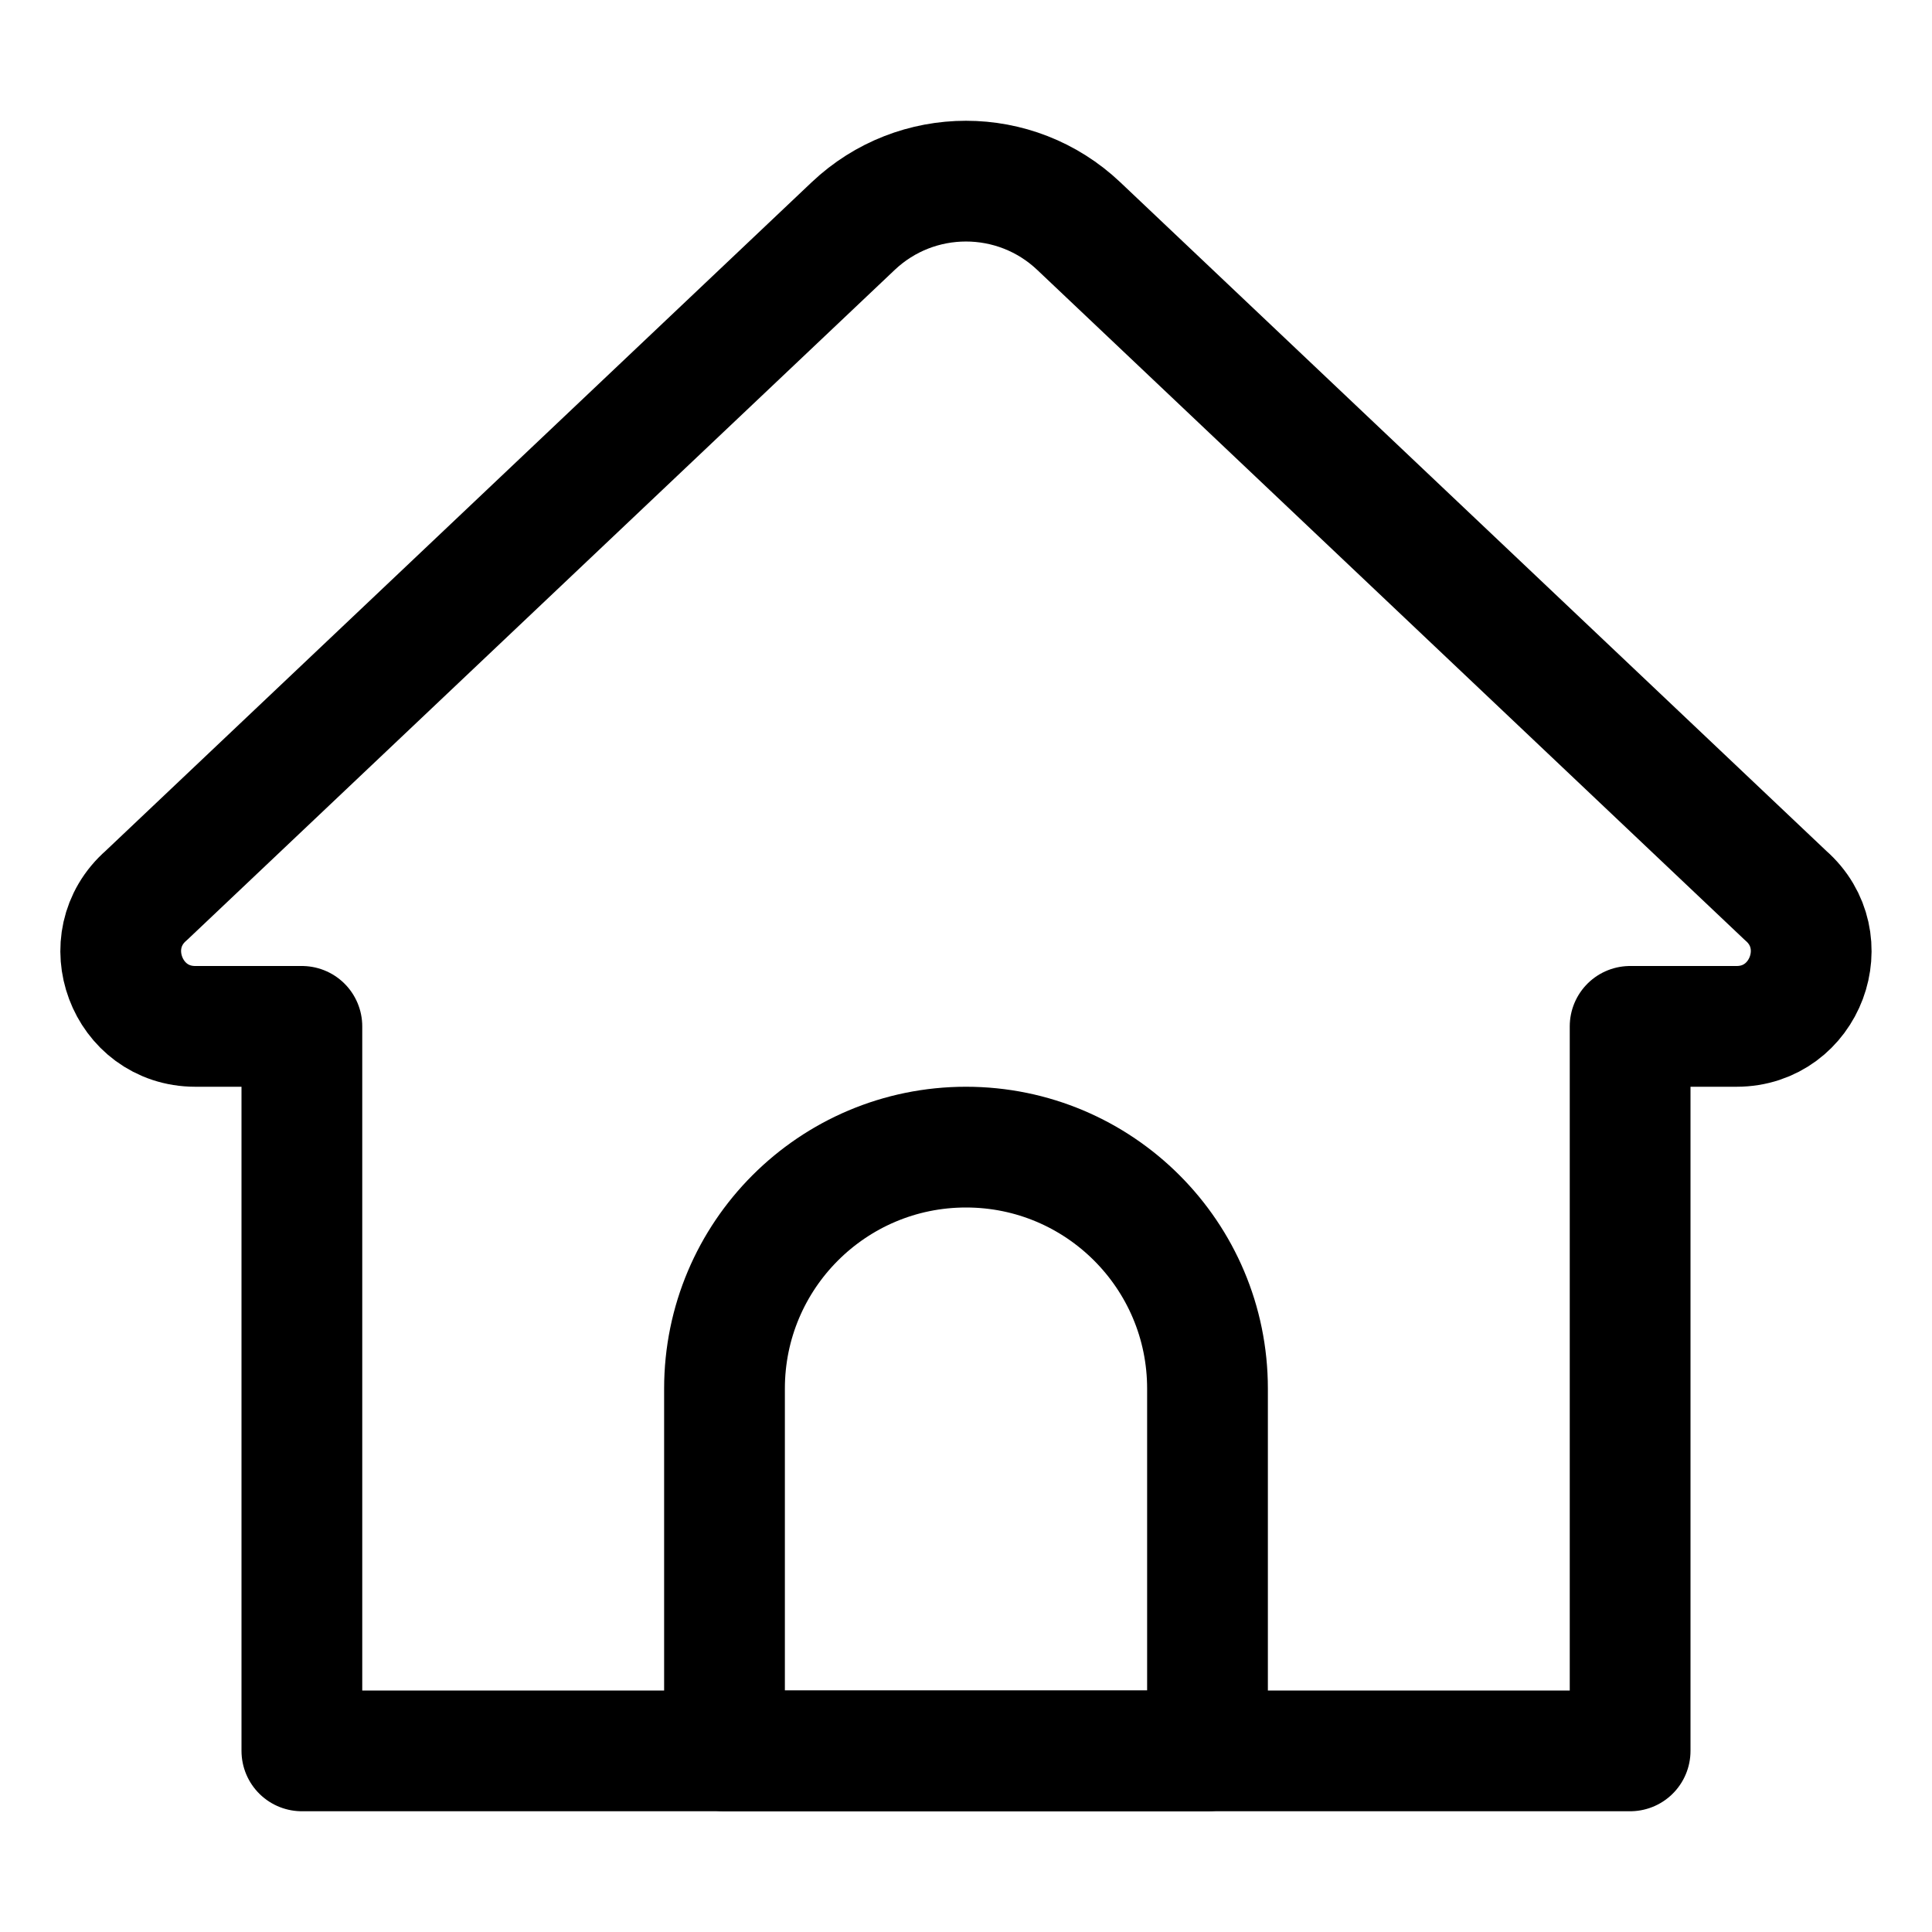
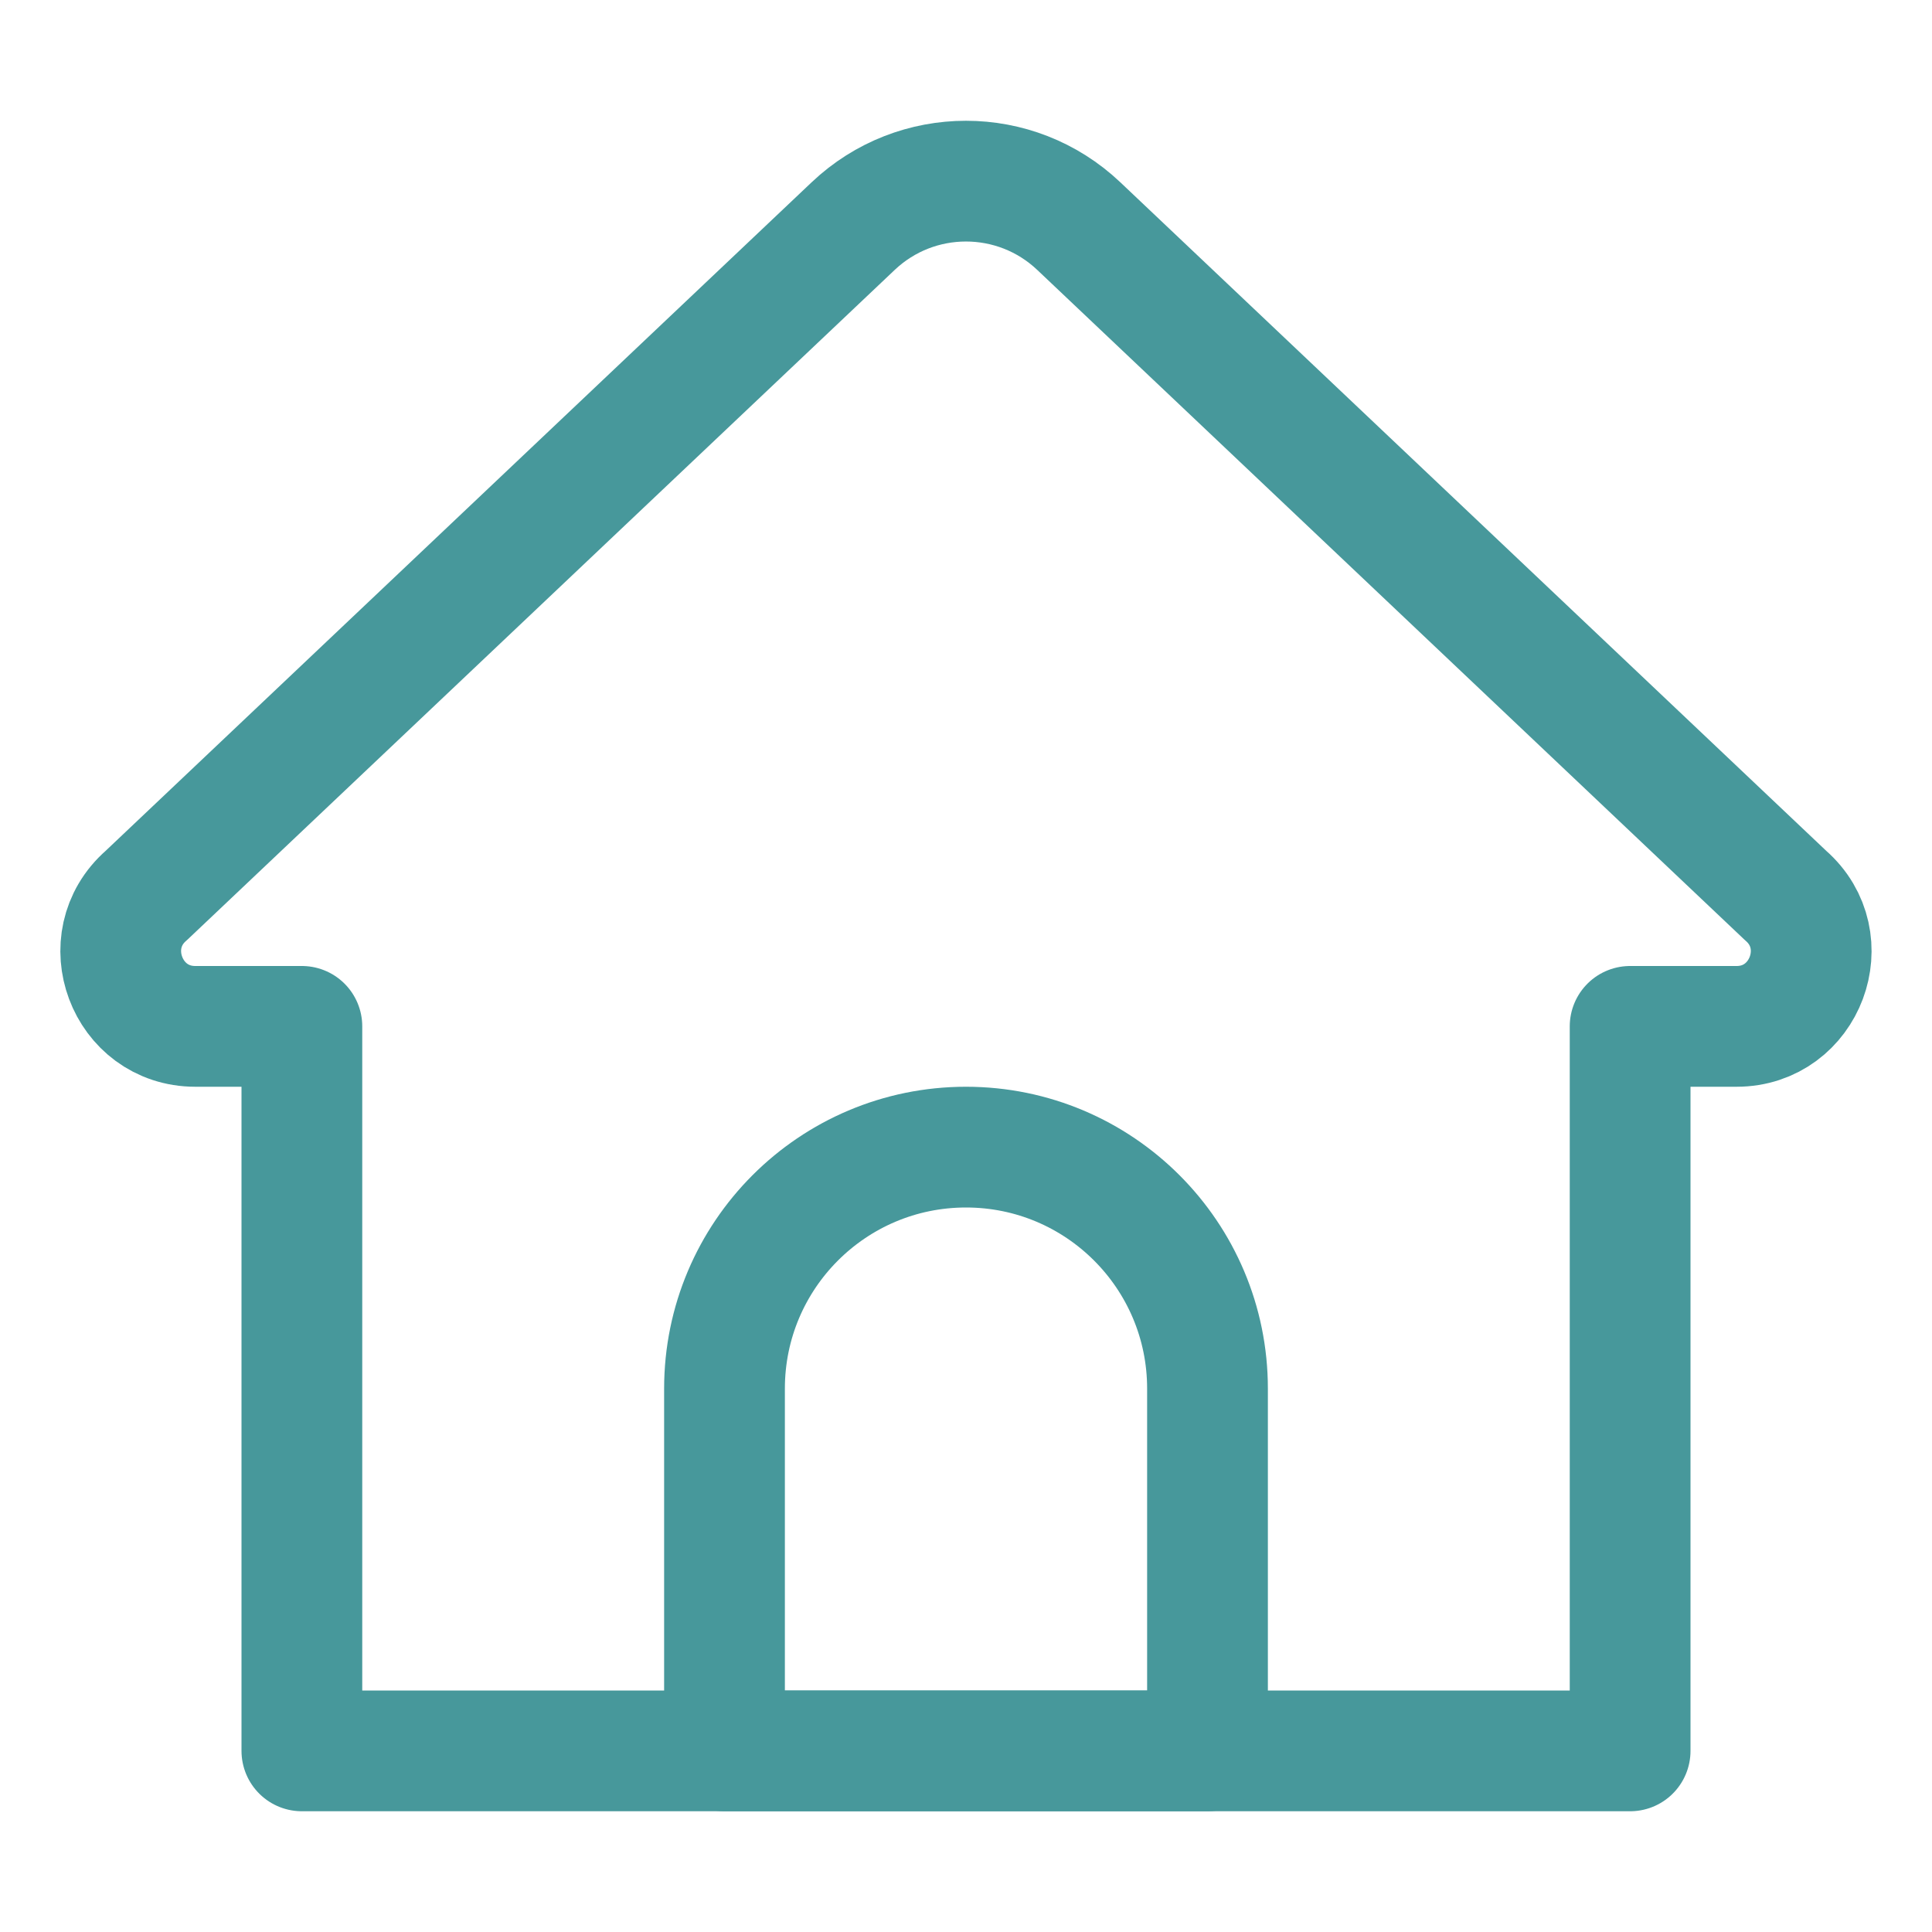
<svg xmlns="http://www.w3.org/2000/svg" enable-background="new 0 0 32 32" id="Editable-line" version="1.1" viewBox="0 0 32 32" xml:space="preserve">
-   <path d="  M27,29H5V17H3.235c-1.138,0-1.669-1.419-0.812-2.168L14.131,3.745c1.048-0.993,2.689-0.993,3.737,0l11.707,11.087  C30.433,15.58,29.902,17,28.763,17H27V29z" fill="none" id="XMLID_1_" stroke="#000000" stroke-linecap="round" stroke-linejoin="round" stroke-miterlimit="10" stroke-width="2" />
-   <path d="  M20,29h-8v-6c0-2.209,1.791-4,4-4h0c2.209,0,4,1.791,4,4V29z" fill="none" id="XMLID_2_" stroke="#000000" stroke-linecap="round" stroke-linejoin="round" stroke-miterlimit="10" stroke-width="2" />
+   <path d="  M27,29H5V17H3.235c-1.138,0-1.669-1.419-0.812-2.168L14.131,3.745c1.048-0.993,2.689-0.993,3.737,0l11.707,11.087  C30.433,15.58,29.902,17,28.763,17H27V29z" fill="none" id="XMLID_1_" stroke="#47989B" stroke-linecap="round" stroke-linejoin="round" stroke-miterlimit="10" stroke-width="2" />
+   <path d="  M20,29h-8v-6c0-2.209,1.791-4,4-4h0c2.209,0,4,1.791,4,4V29z" fill="none" id="XMLID_2_" stroke="#47989B" stroke-linecap="round" stroke-linejoin="round" stroke-miterlimit="10" stroke-width="2" />
</svg>
